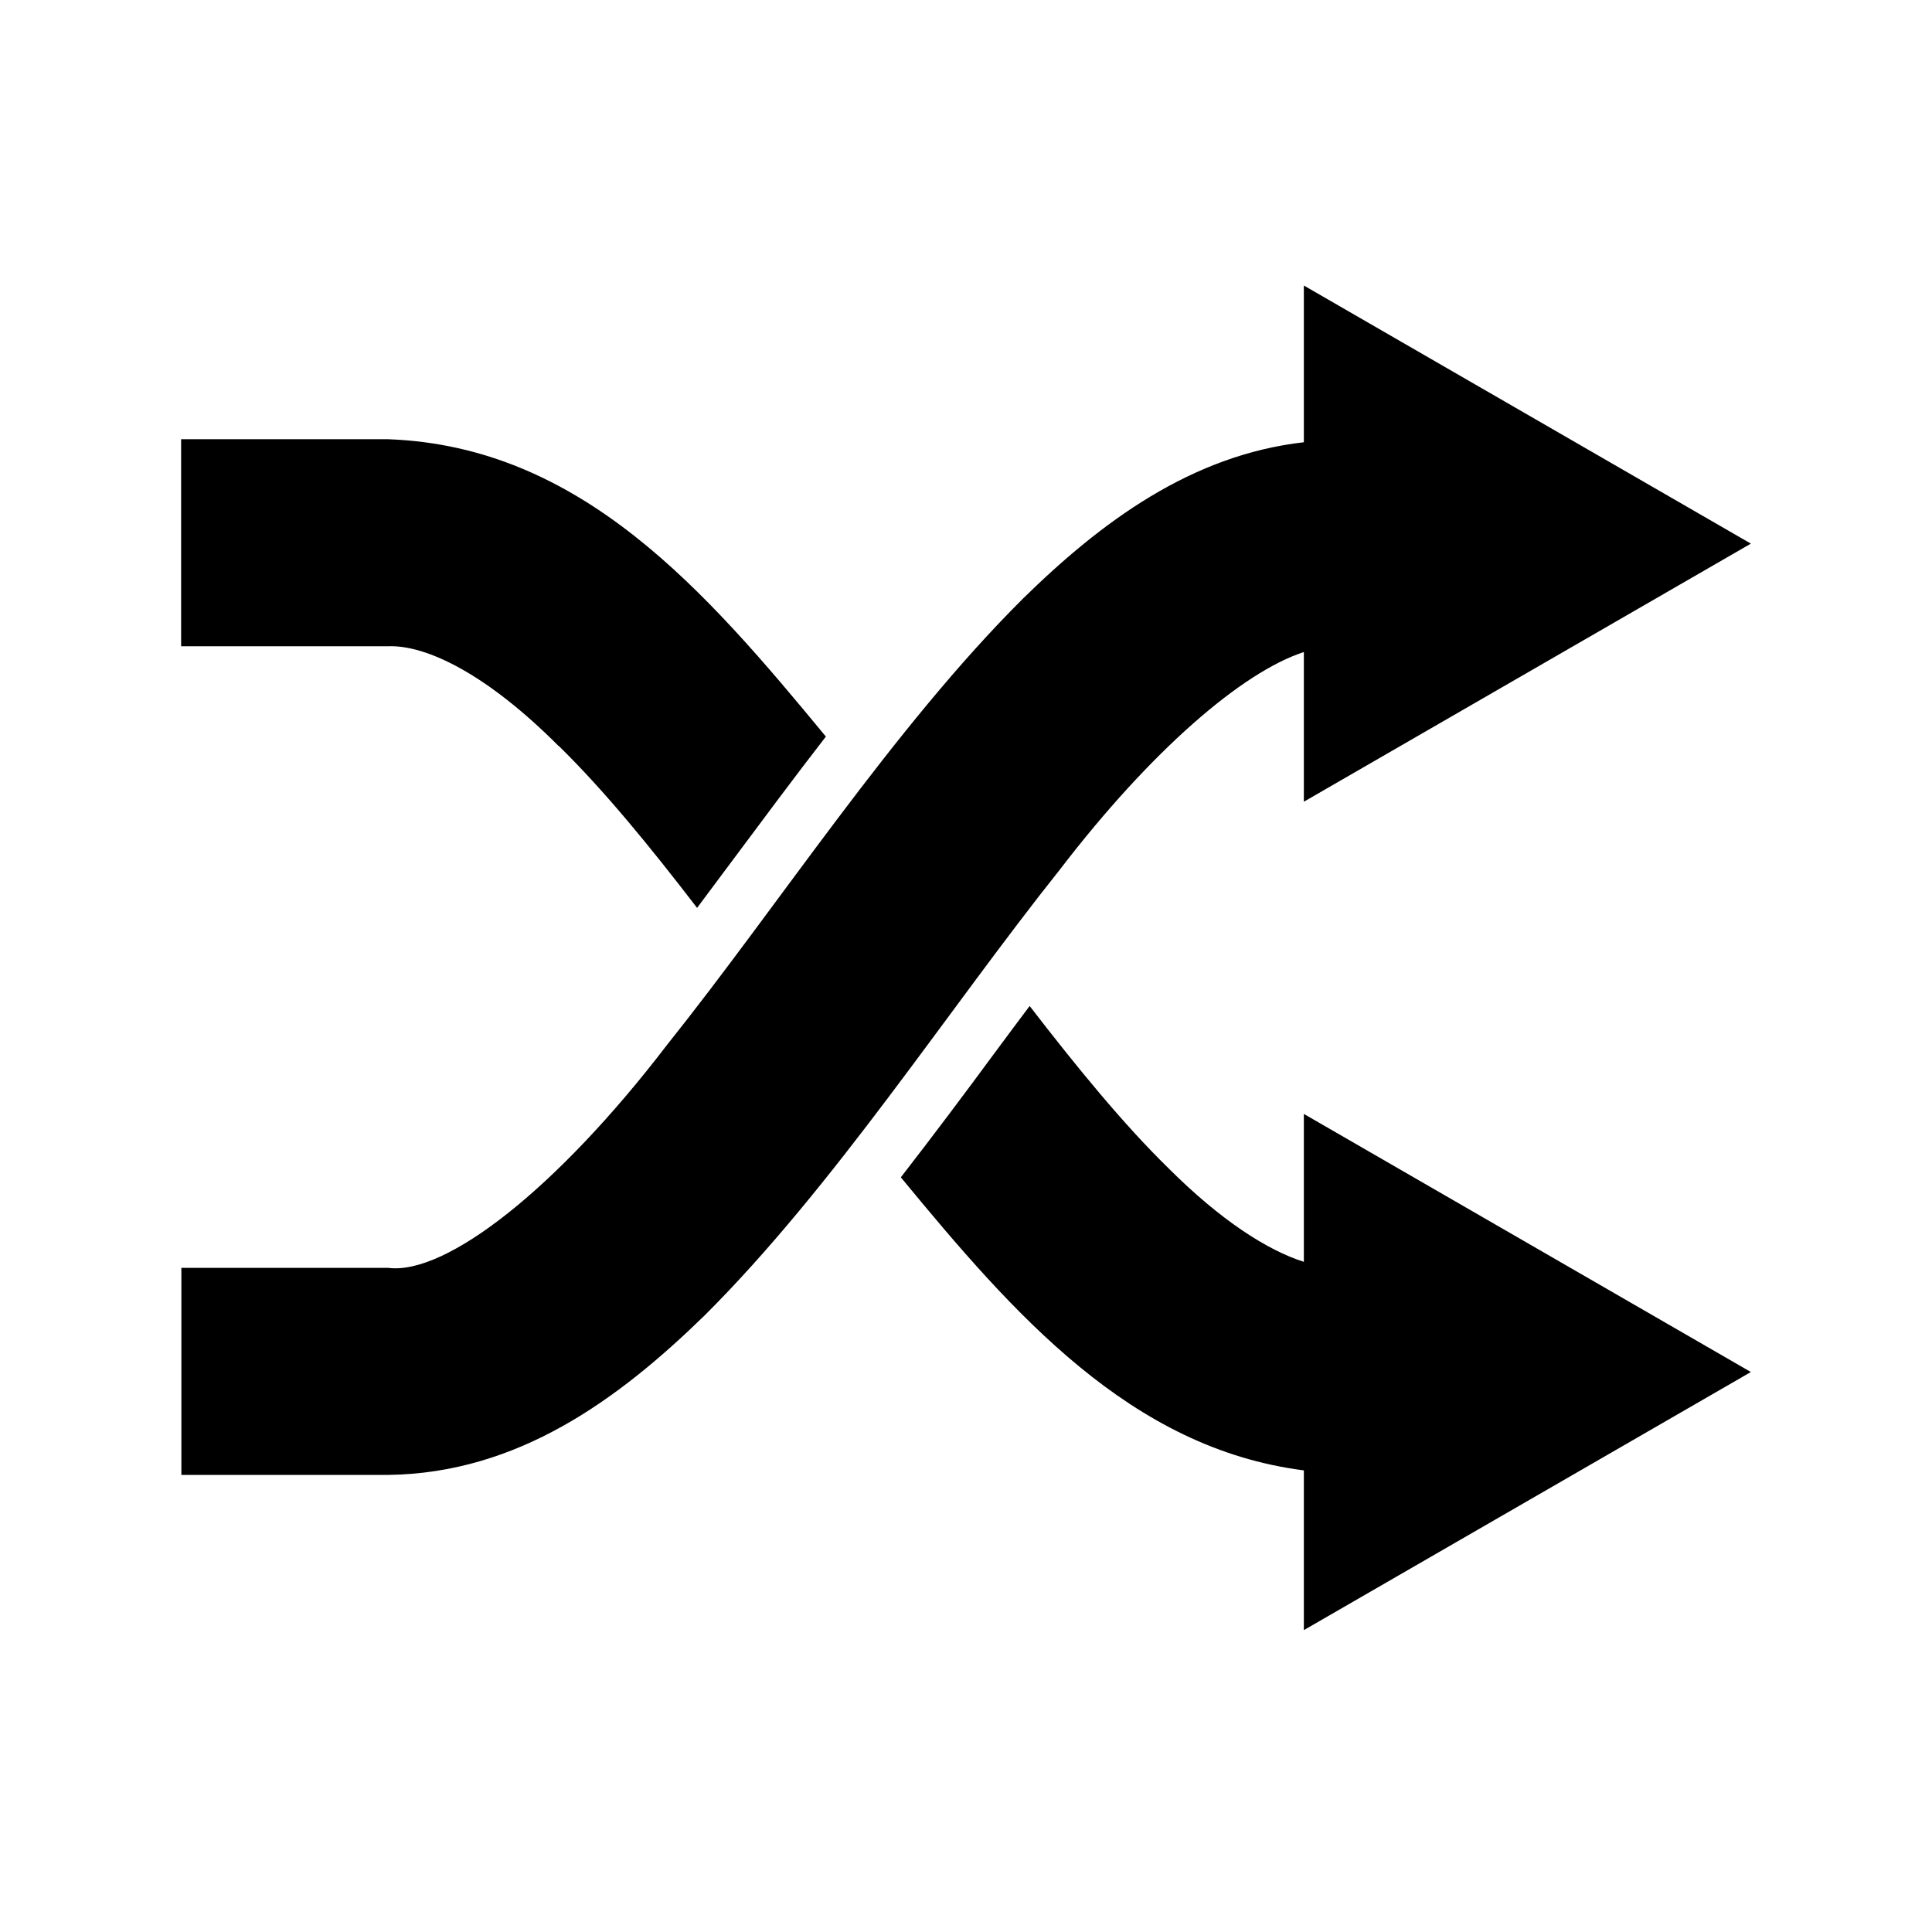
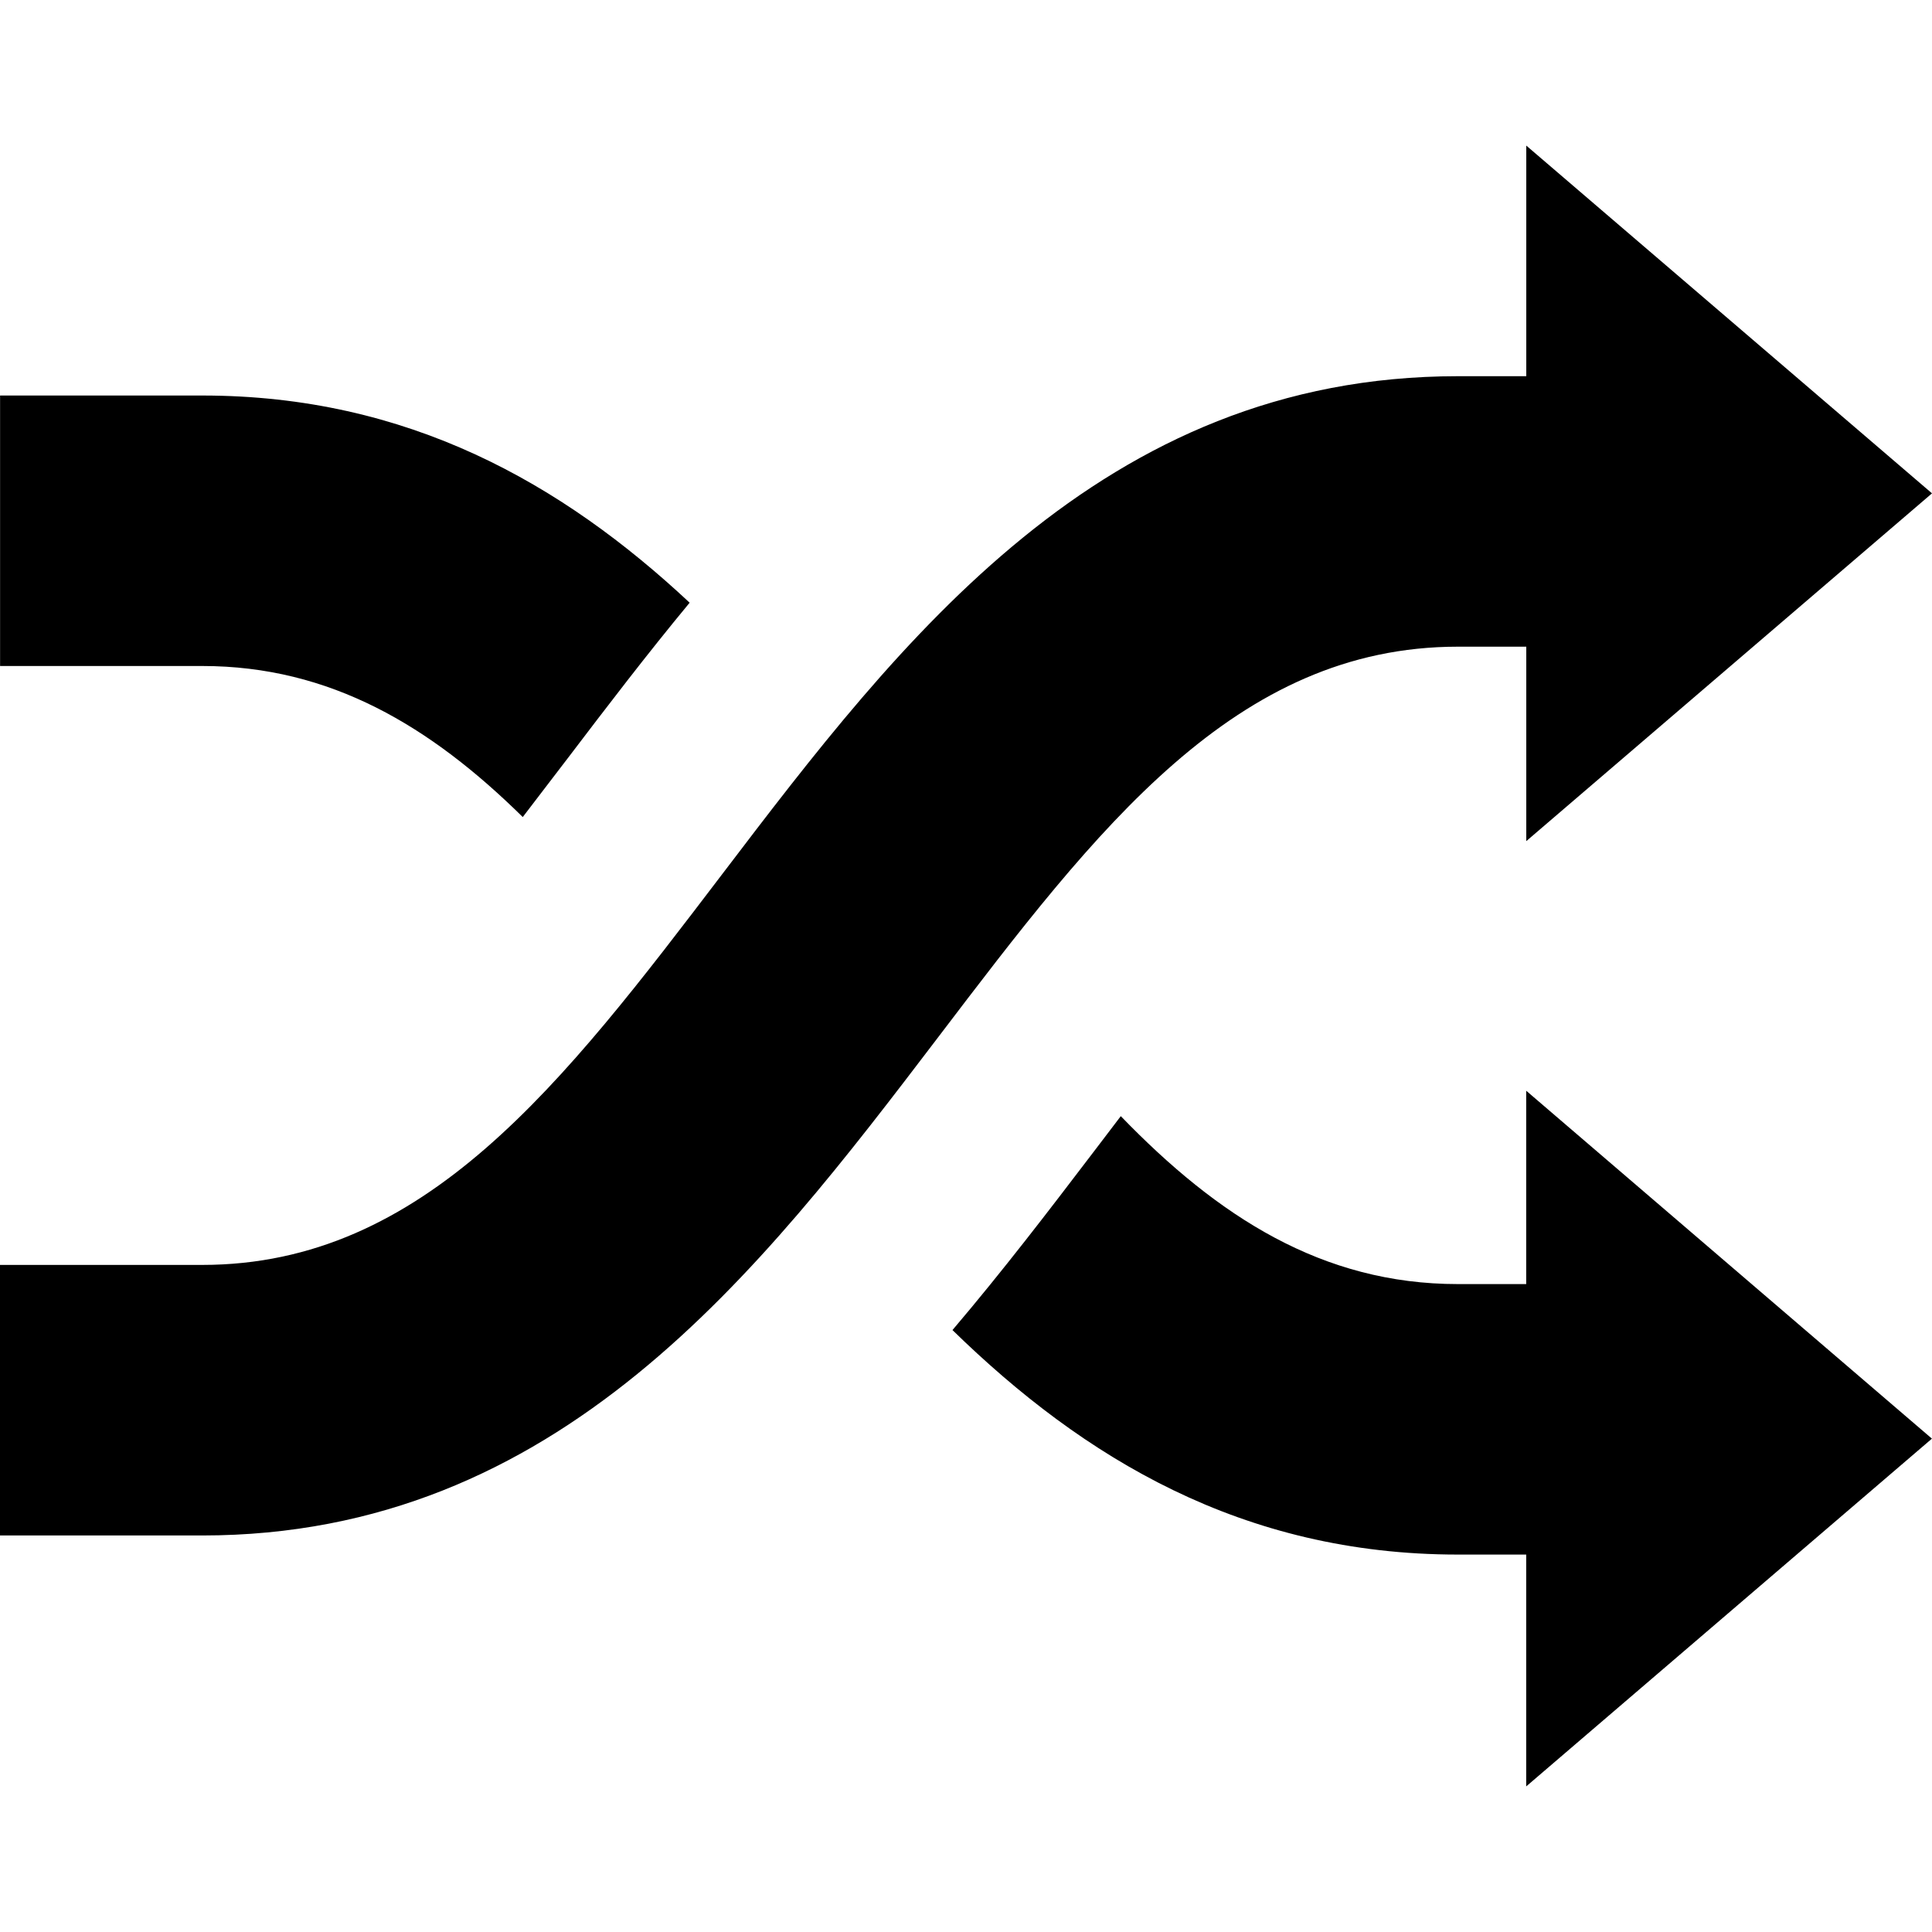
- <svg xmlns="http://www.w3.org/2000/svg" version="1.1" xml:space="preserve" height="24" width="24" enable-background="new 0 0 32 32" y="0px" x="0px" viewBox="0 0 7.68 7.68">
-   <path d="m5.183,5.016c-0.145-0.046-0.331-0.165-0.539-0.373-0.178-0.174-0.362-0.399-0.551-0.644-0.045,0.06-0.09,0.12-0.135,0.181-0.123,0.167-0.249,0.335-0.377,0.5,0.448,0.544,0.913,1.077,1.602,1.165v0.635l1.777-1.026-1.777-1.026v0.588zm-2.962-2.051c0.178,0.174,0.362,0.399,0.55,0.644,0.046-0.062,0.092-0.123,0.138-0.185,0.123-0.165,0.247-0.332,0.374-0.496-0.478-0.579-0.972-1.154-1.74-1.182h-0.823v0.823h0.823c0.154-0.006,0.396,0.114,0.677,0.396zm2.962-0.374v0.596l1.777-1.026-1.777-1.026v0.623c-0.448,0.051-0.806,0.317-1.117,0.622-0.516,0.514-0.968,1.215-1.414,1.773-0.439,0.574-0.88,0.916-1.108,0.887h-0.823v0.823h0.823c0.514-0.007,0.912-0.298,1.256-0.633,0.516-0.514,0.968-1.215,1.413-1.773,0.363-0.474,0.726-0.786,0.97-0.865z" />
+ <svg xmlns="http://www.w3.org/2000/svg" version="1.1" width="25" height="25" viewBox="0 0 25 25">
+   <path d="M18.866 8.368h0.884v2.516l5.25-4.5-5.25-4.5v2.984h-0.884c-4.616 0-7.22 3.421-9.518 6.44-2.066 2.715-3.85 5.060-6.732 5.060h-2.616v3.501h2.616c4.618 0 7.22-3.423 9.519-6.441 2.065-2.716 3.849-5.060 6.731-5.060zM6.764 10.573c0.196-0.255 0.395-0.515 0.596-0.779 0.489-0.643 1.005-1.32 1.564-1.995-1.651-1.543-3.644-2.681-6.307-2.681h-2.616v3.5h2.616c1.659 0 2.954 0.779 4.148 1.955zM19.75 16.616h-0.884c-1.759 0-3.107-0.874-4.363-2.173-0.126 0.164-0.251 0.33-0.379 0.498-0.551 0.723-1.145 1.501-1.799 2.27 1.696 1.655 3.751 2.905 6.54 2.905h0.884v3l5.25-4.5-5.25-4.502v2.502z" />
</svg>
